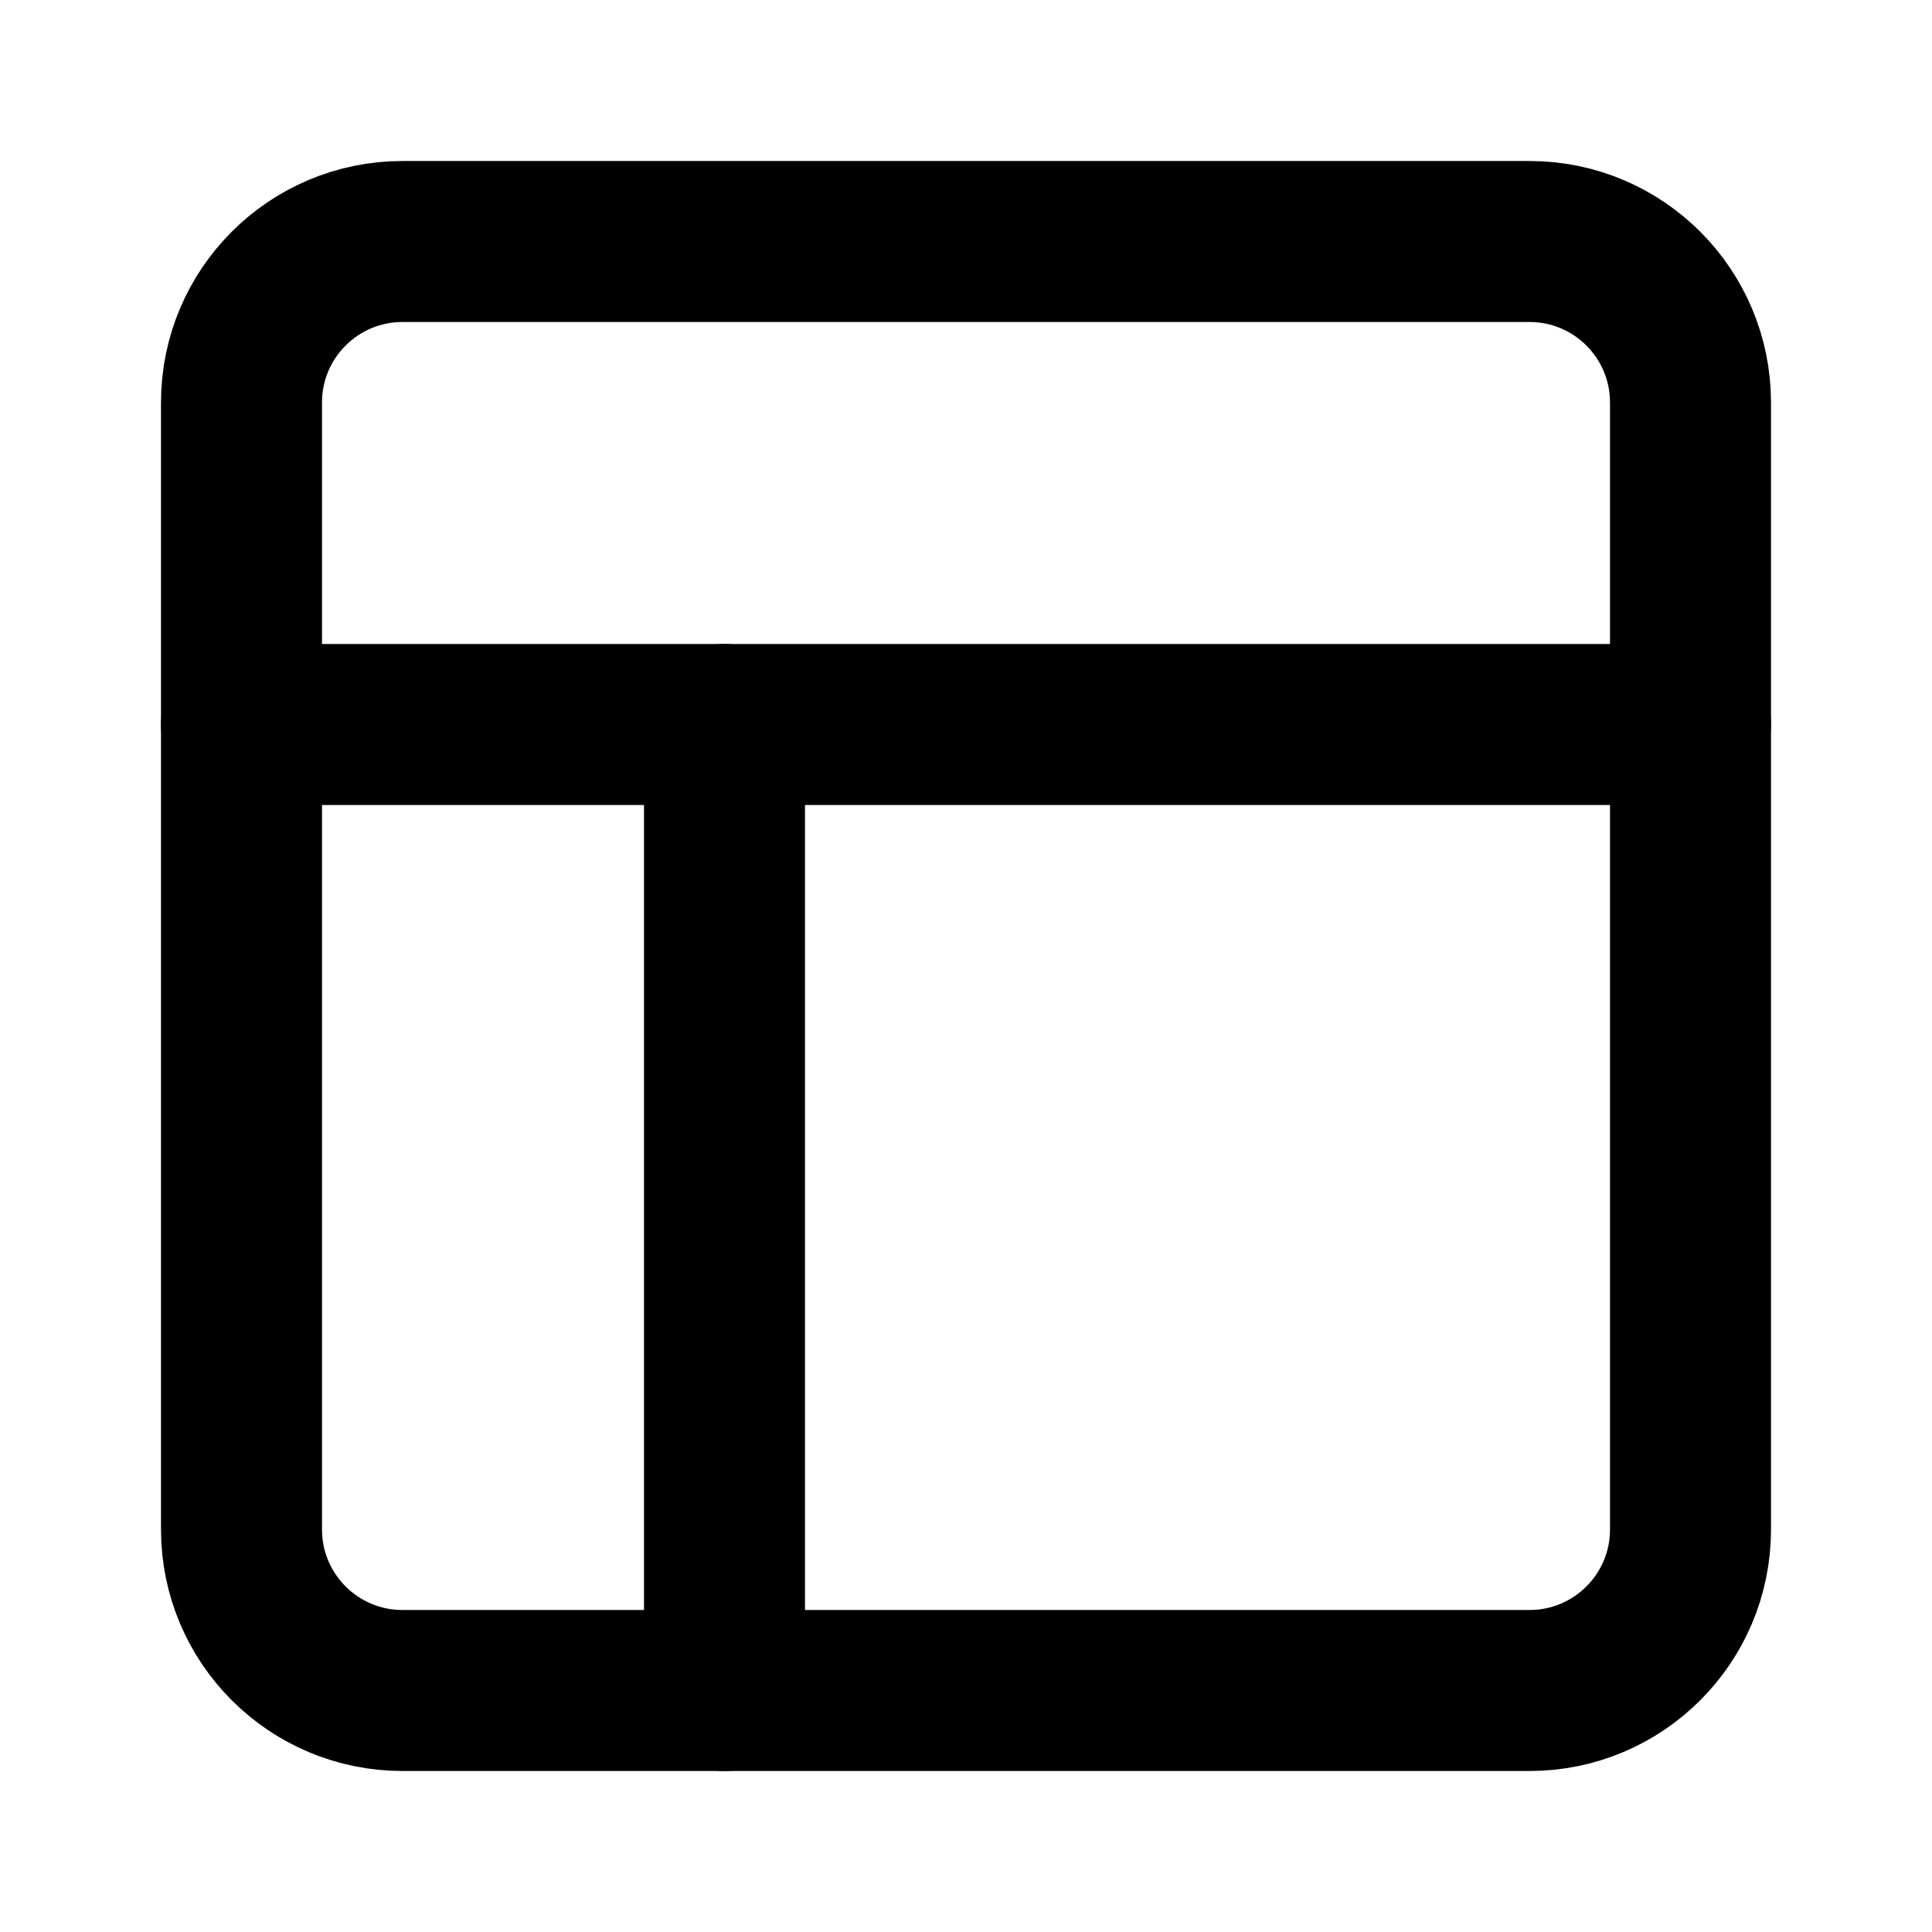
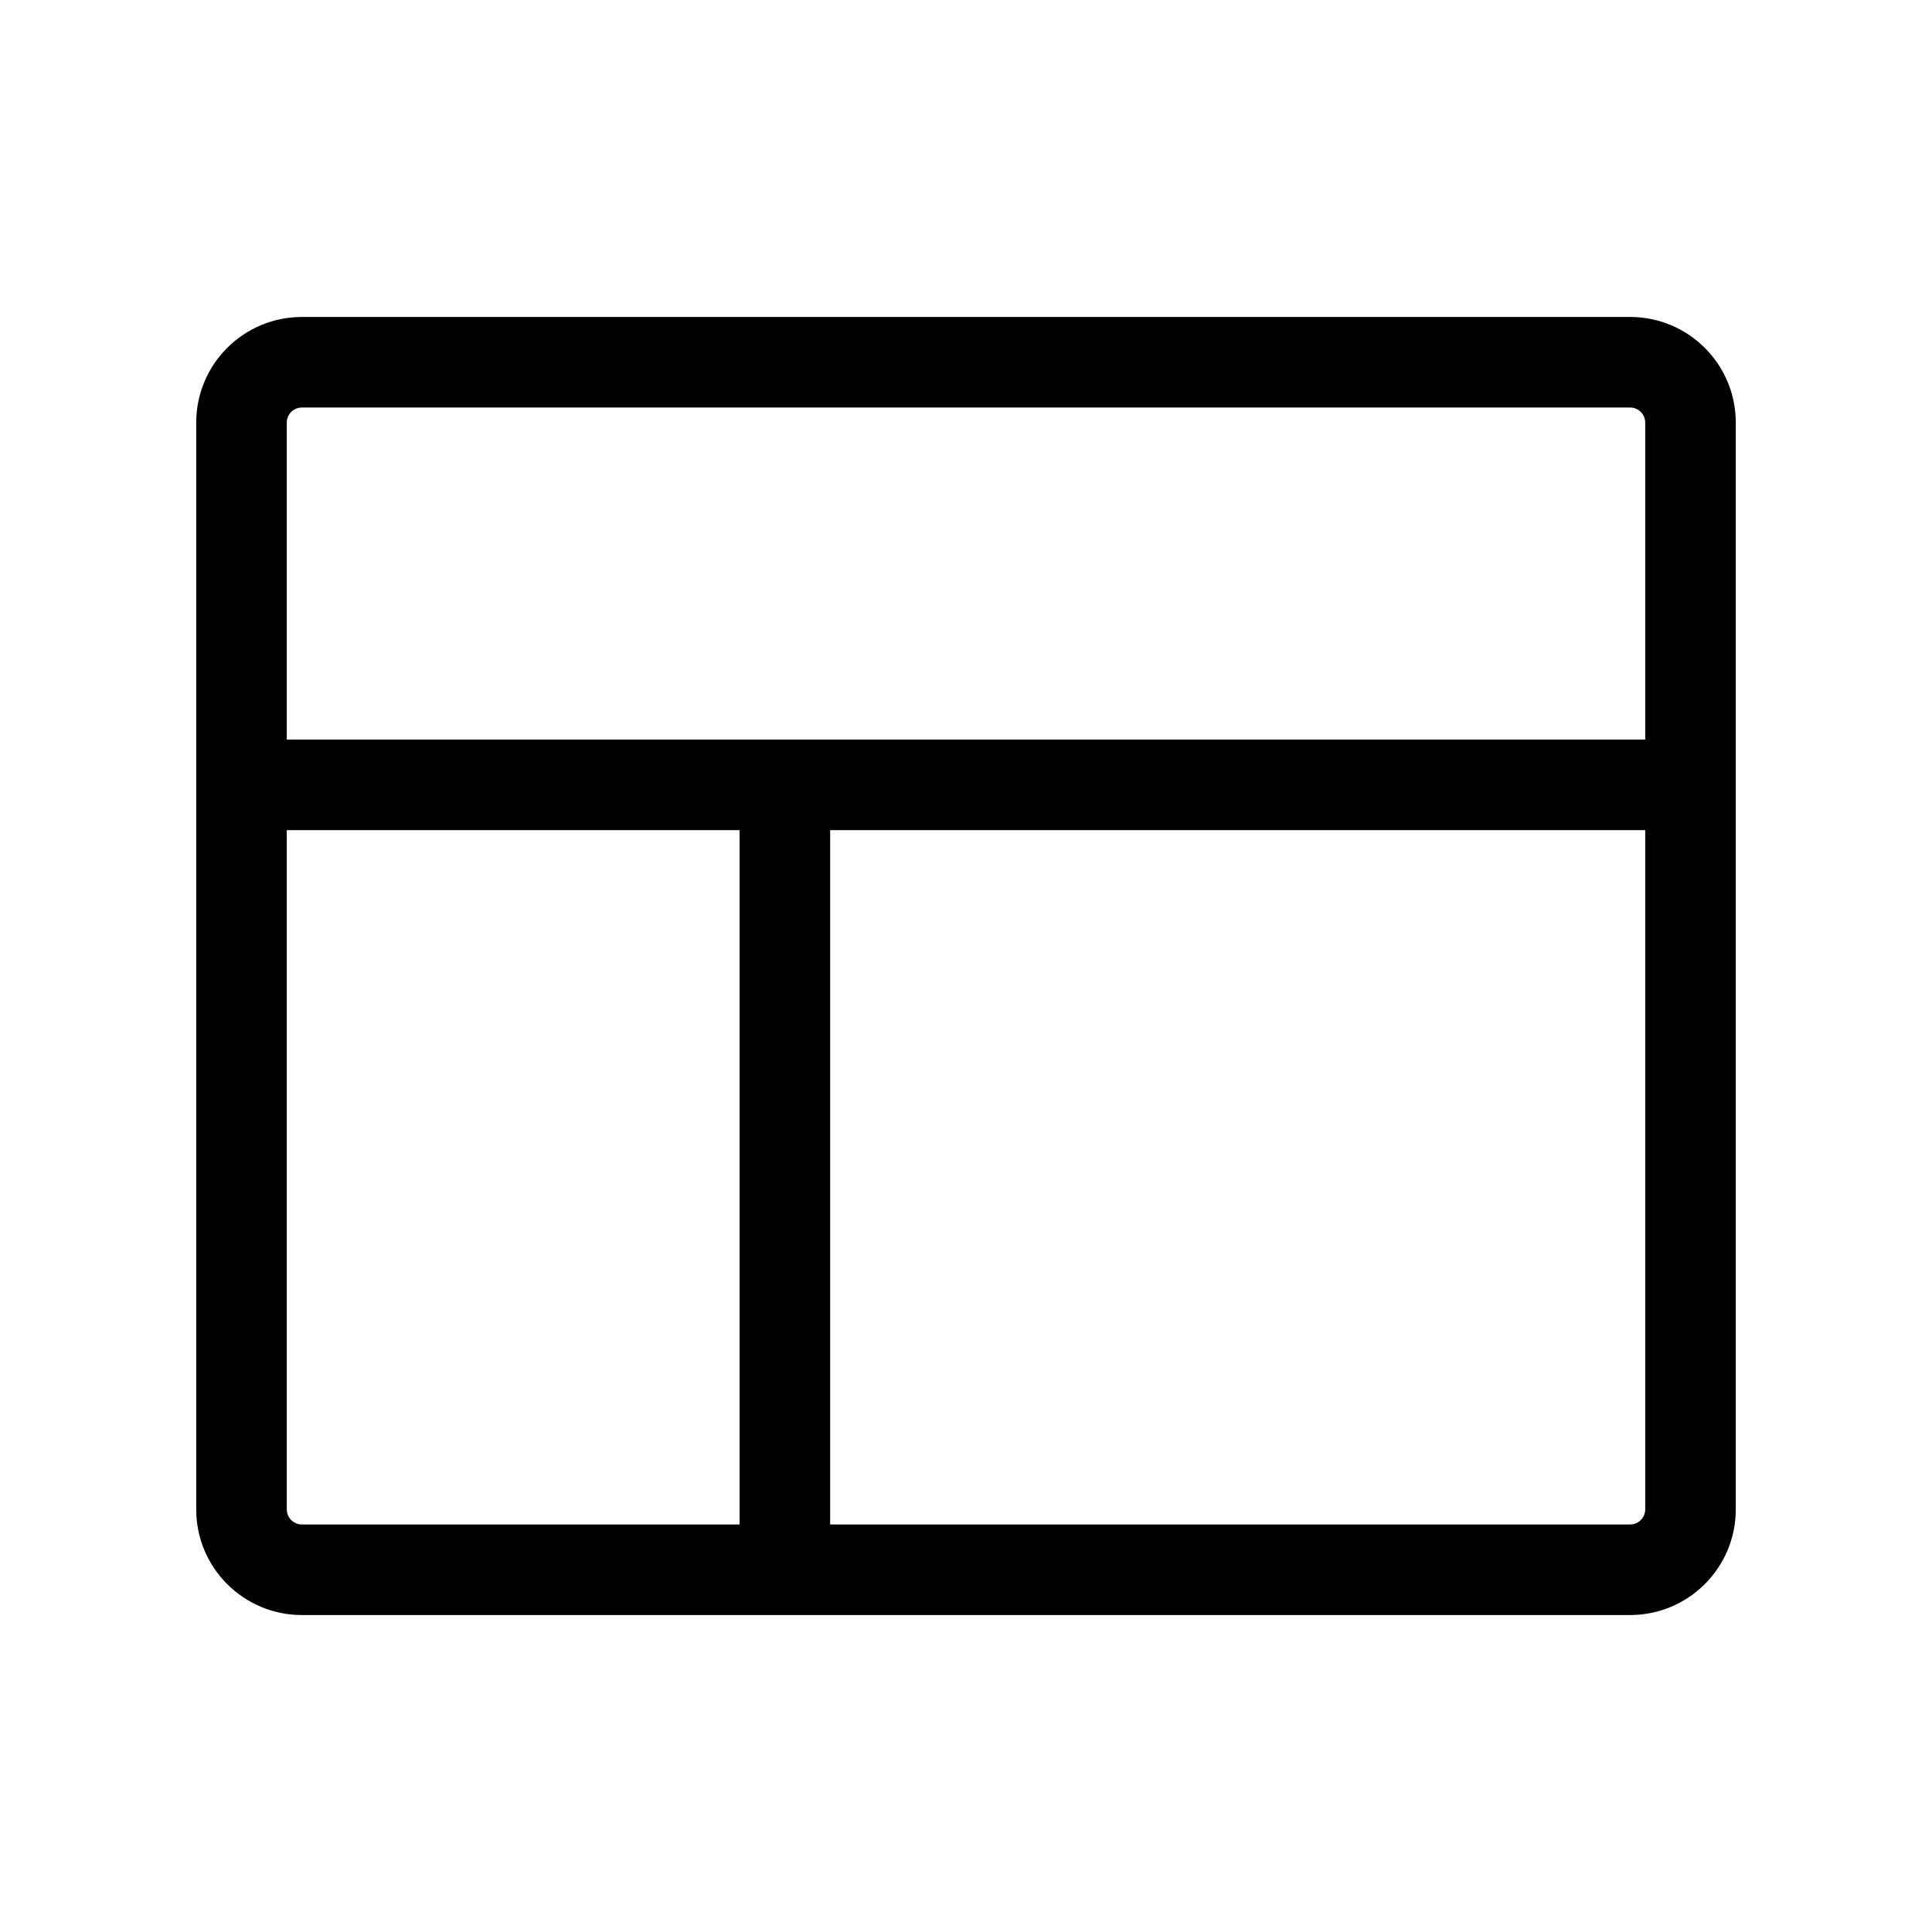
- <svg xmlns="http://www.w3.org/2000/svg" width="24" height="24" viewBox="0 0 24 24" fill="none" stroke="currentColor" stroke-width="2" stroke-linecap="round" stroke-linejoin="round" class="feather feather-layout">
-   <rect x="3" y="3" width="18" height="18" rx="2" ry="2" />
-   <line x1="3" y1="9" x2="21" y2="9" />
-   <line x1="9" y1="21" x2="9" y2="9" />
+ <svg xmlns="http://www.w3.org/2000/svg" viewBox="0 0 256 256" fill="#000000">
+   <path d="M216,42H40A14,14,0,0,0,26,56V200a14,14,0,0,0,14,14H216a14,14,0,0,0,14-14V56A14,14,0,0,0,216,42ZM40,54H216a2,2,0,0,1,2,2V98H38V56A2,2,0,0,1,40,54ZM38,200V110H98v92H40A2,2,0,0,1,38,200Zm178,2H110V110H218v90A2,2,0,0,1,216,202Z" />
</svg>
